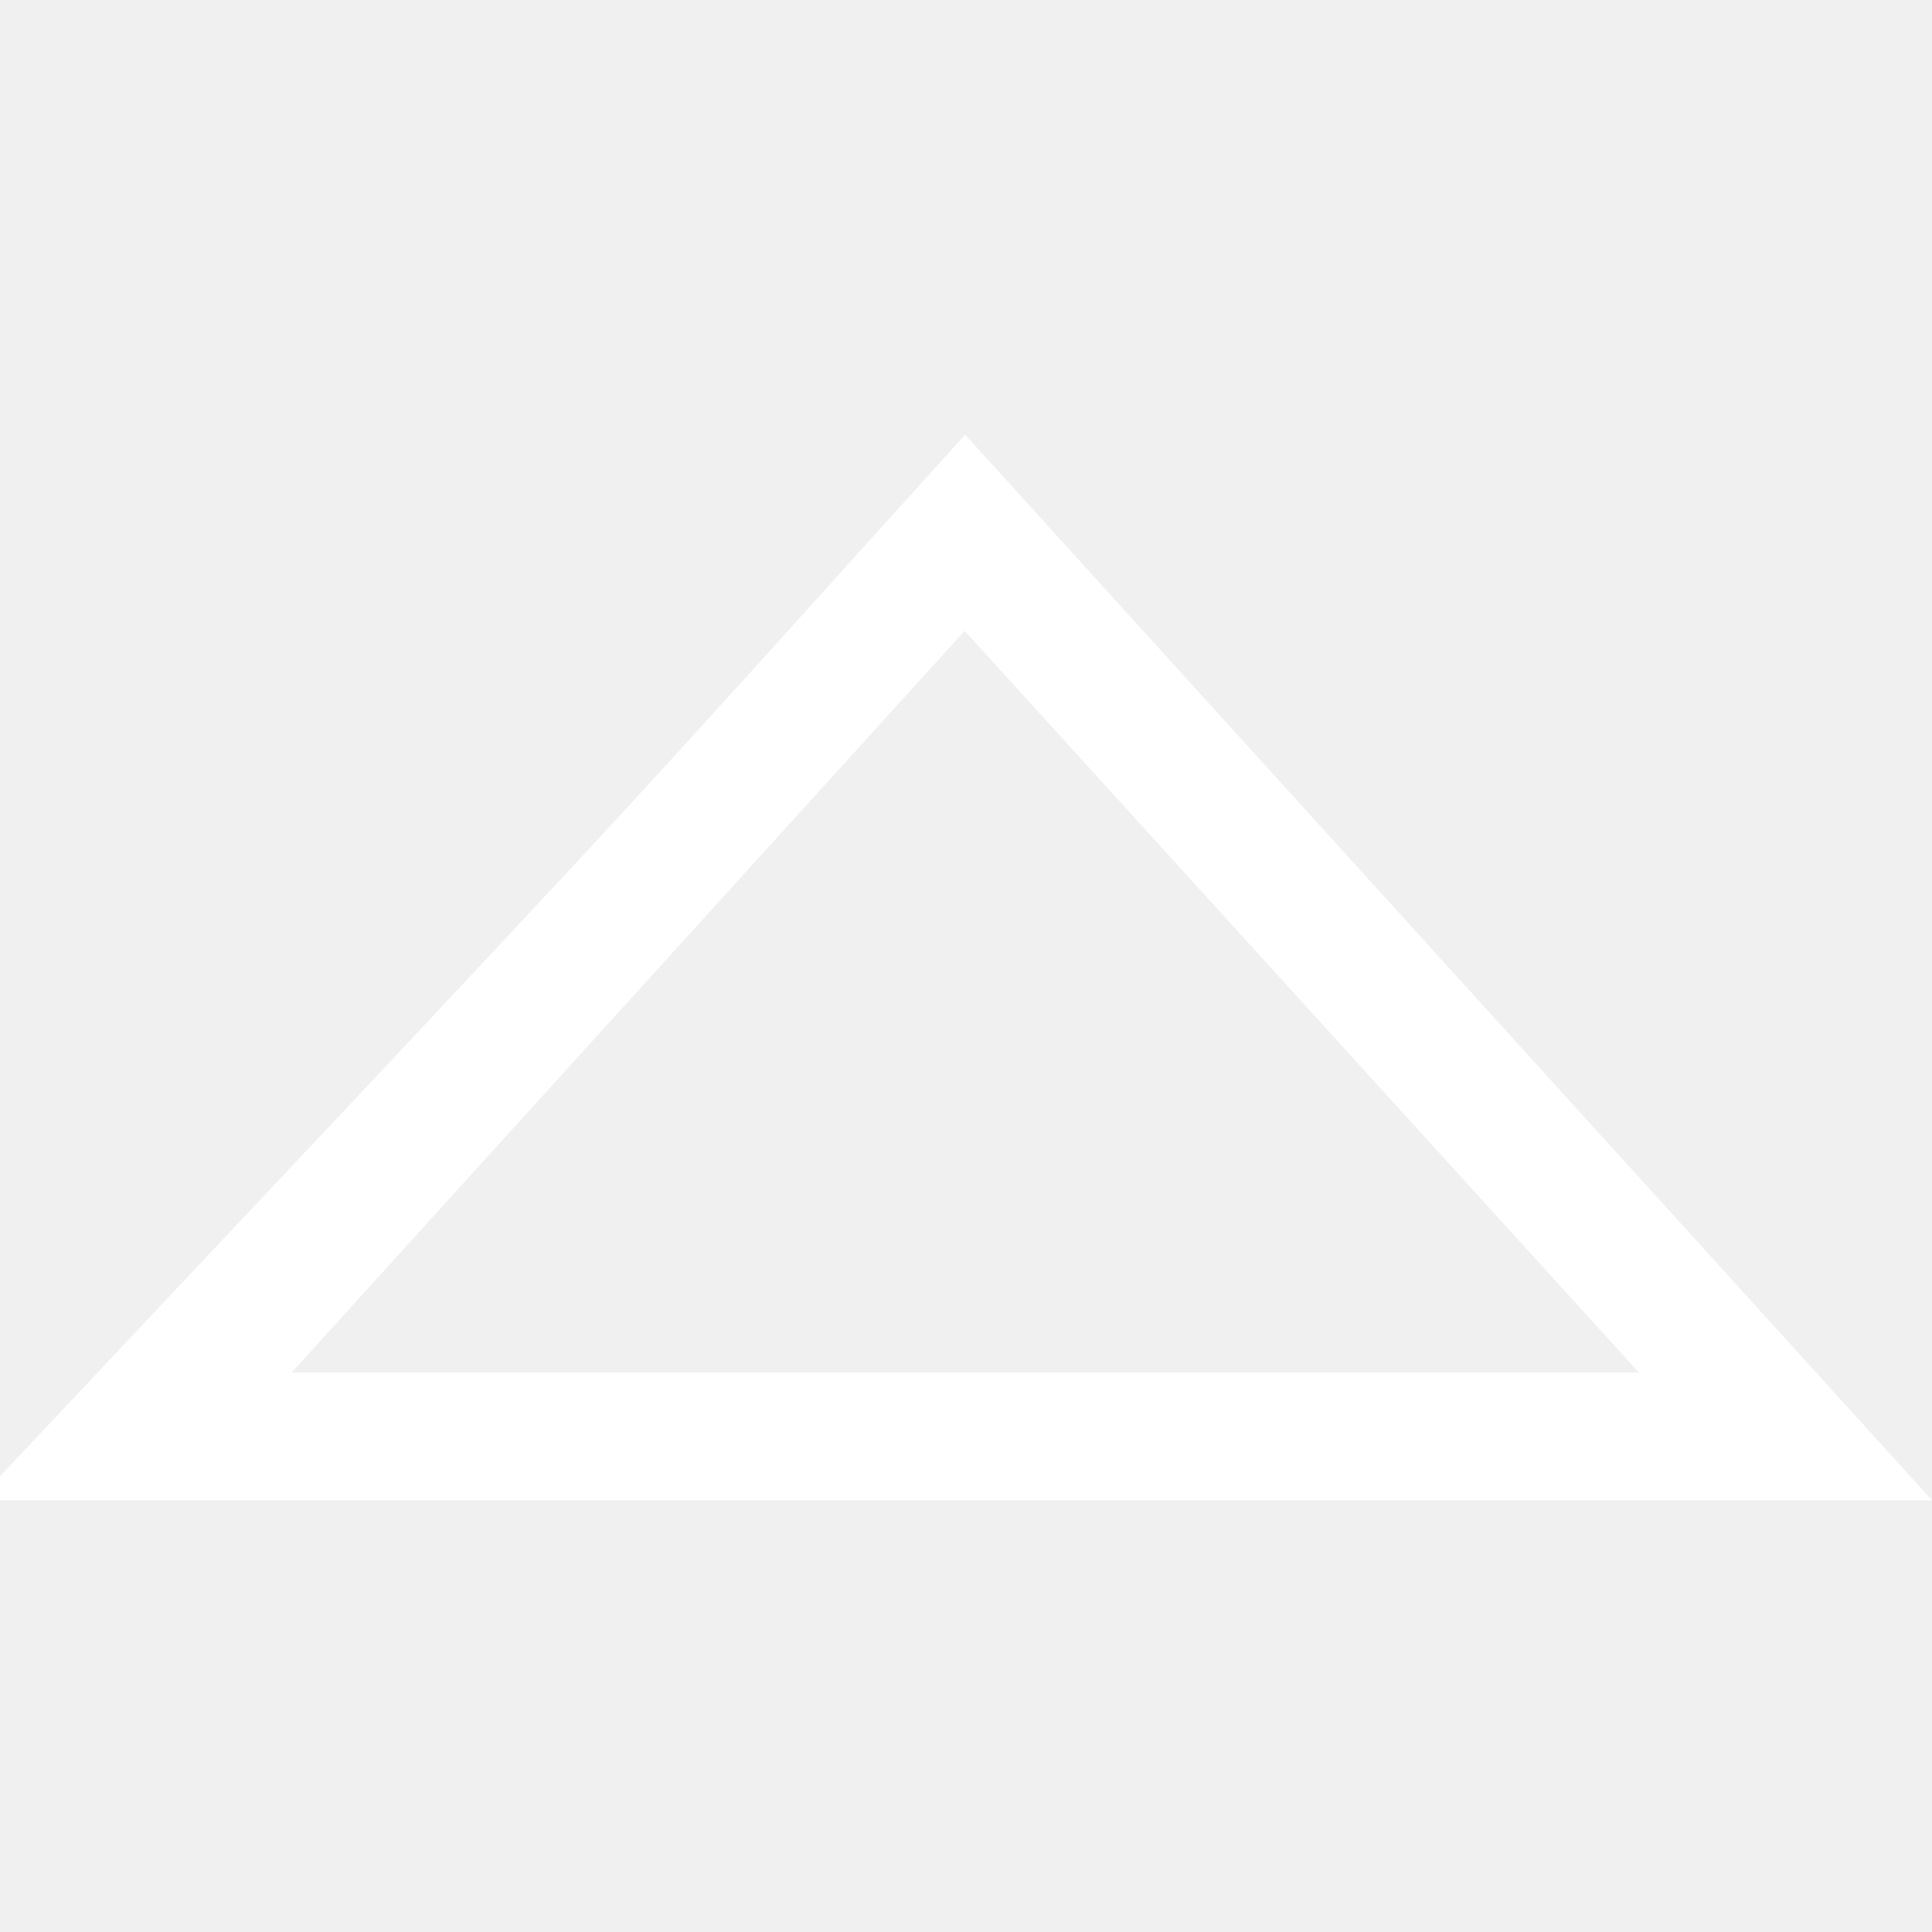
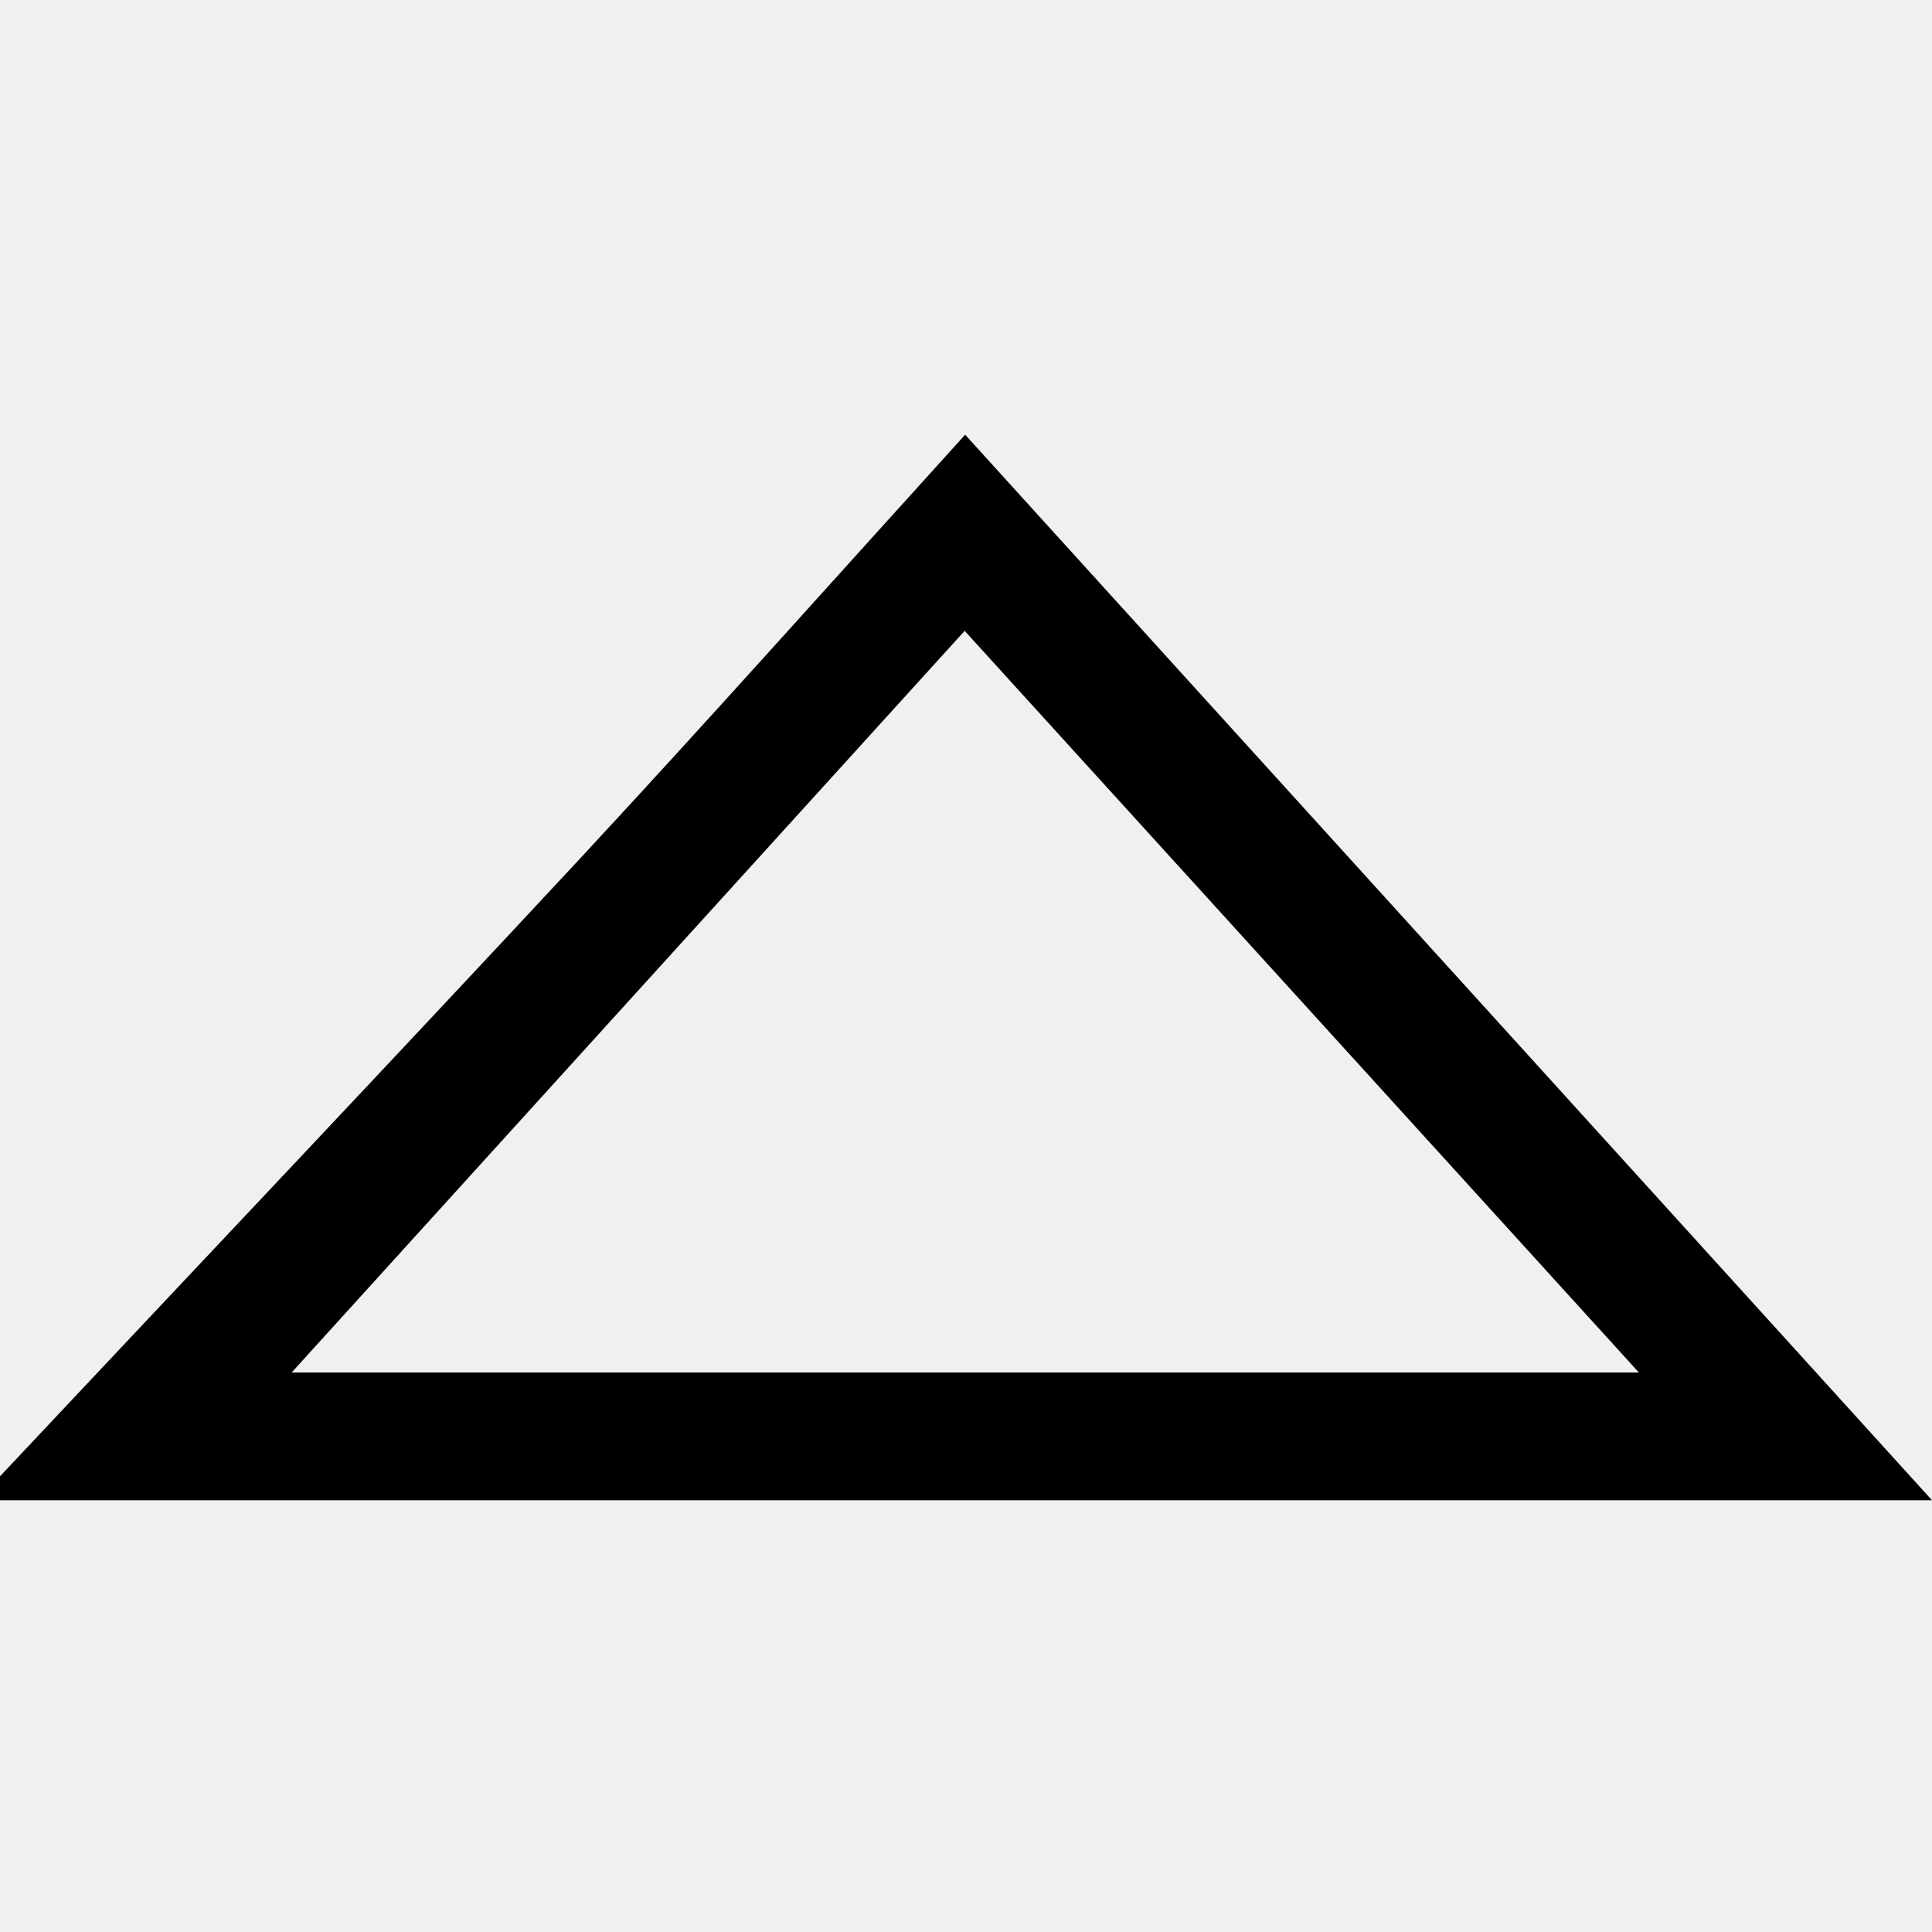
<svg xmlns="http://www.w3.org/2000/svg" width="500" height="500" viewBox="0 0 500 500" fill="none">
-   <path d="M0 382.066C49.943 328.899 100.139 275.921 149.829 222.501C182.703 187.099 214.819 151.064 249.779 112.5C333.165 204.421 414.528 294.065 500 388.262H0C0 386.176 0 384.153 0 382.066ZM75.484 355.198H424.137C364.142 289.198 307.561 226.99 249.652 163.265C190.922 227.938 134.91 289.703 75.484 355.198Z" fill="white" />
+   <path d="M0 382.066C49.943 328.899 100.139 275.921 149.829 222.501C182.703 187.099 214.819 151.064 249.779 112.5C333.165 204.421 414.528 294.065 500 388.262H0C0 386.176 0 384.153 0 382.066ZM75.484 355.198H424.137C364.142 289.198 307.561 226.99 249.652 163.265C190.922 227.938 134.91 289.703 75.484 355.198Z" fill="black" />
</svg>
